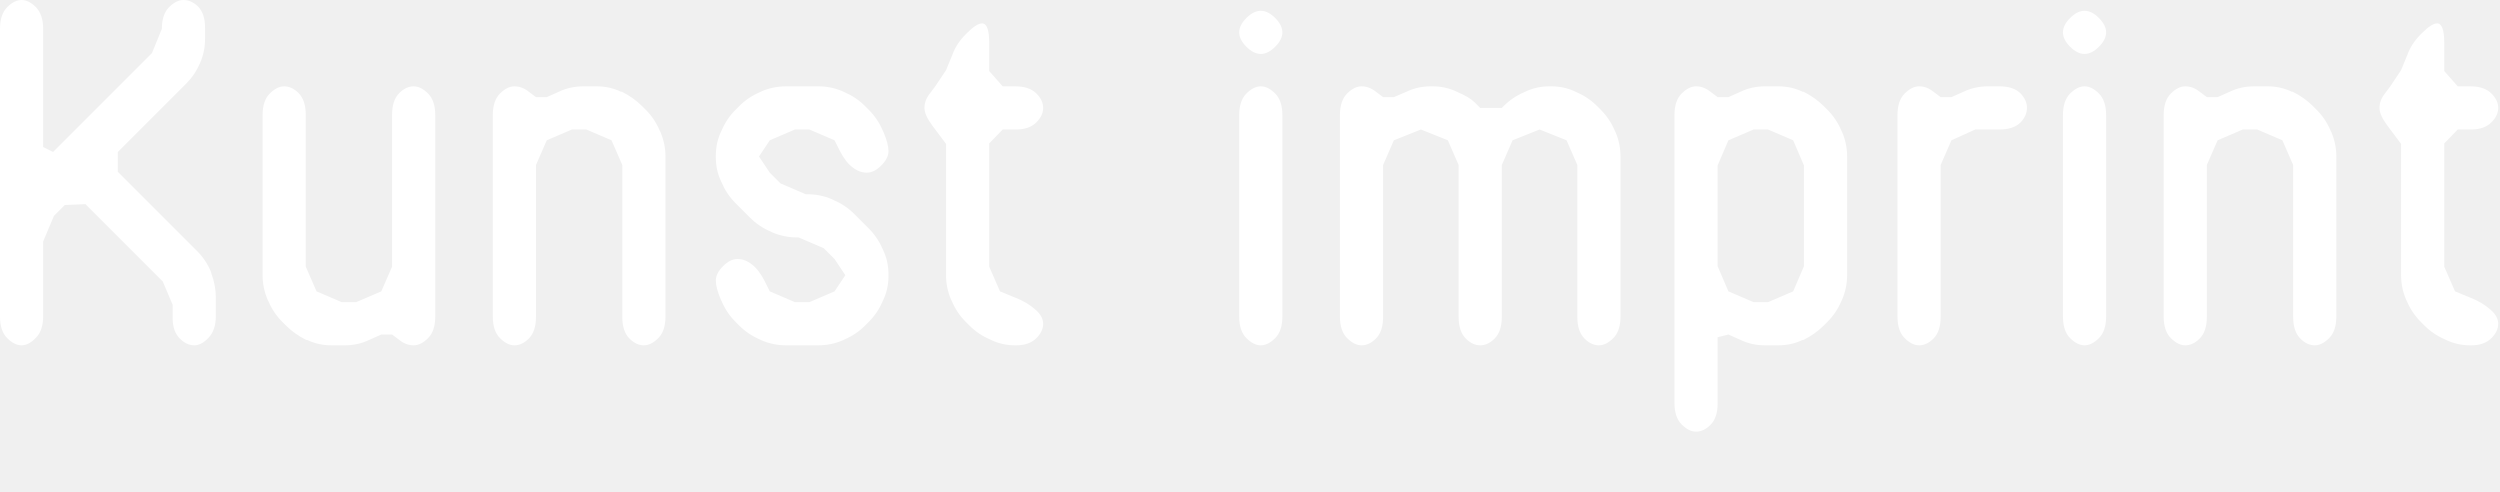
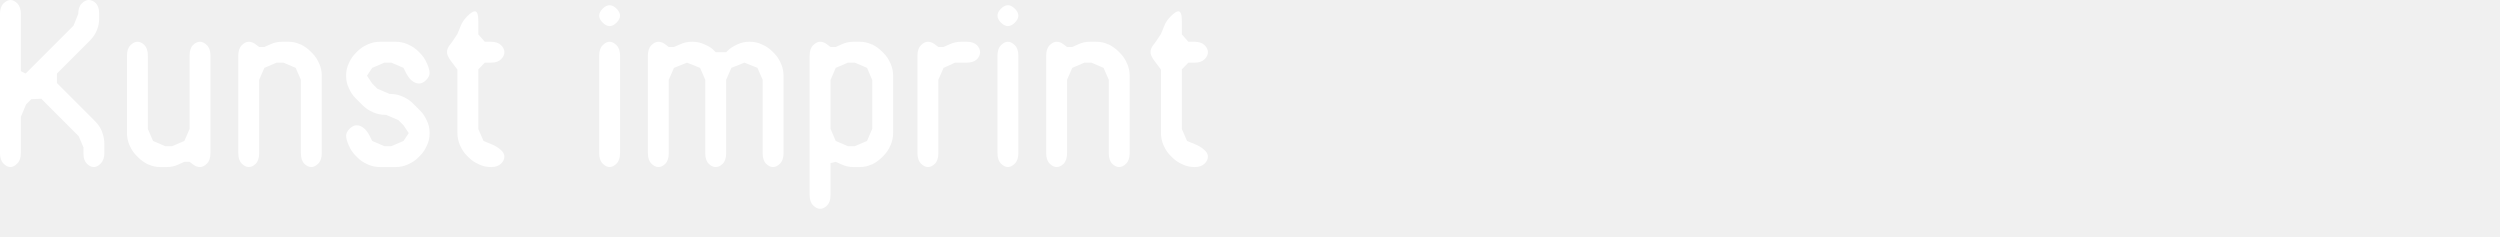
- <svg xmlns="http://www.w3.org/2000/svg" width="834px" height="164px" viewBox="0 0 834 164" version="1.1">
-   <g id="flist-kunst-imprint" stroke="none" stroke-width="1" fill="none" fill-rule="evenodd">
-     <path d="M64.8,115.2 C66.4,115.2 68,114.35 69.6,112.65 C71.2,110.95 72,108.55 72,105.45 L72,105.45 L72,99.3 C72,96.6 71.5,93.9 70.5,91.2 L70.5,91.2 L70.35,90.6 C69.25,88 67.7,85.7 65.7,83.7 L65.7,83.7 L39.3,57.3 L39.3,50.7 L62.25,27.75 C64.15,25.85 65.65,23.6 66.75,21 C67.85,18.5 68.4,15.85 68.4,13.05 L68.4,13.05 L68.4,9.15 C68.4,6.05 67.6,3.7 66,2.1 C64.5,0.7 62.9,0 61.2,0 C59.6,0 58,0.8 56.4,2.4 C54.8,4 54,6.4 54,9.6 L54,9.6 L50.7,17.7 L17.7,50.7 L14.4,49.05 L14.4,9.6 C14.4,6.5 13.6,4.1 12,2.4 C10.4,0.8 8.8,0 7.2,0 C5.6,0 4,0.8 2.4,2.4 C0.8,4 0,6.4 0,9.6 L0,9.6 L0,105.6 C0,108.8 0.8,111.2 2.4,112.8 C4,114.4 5.6,115.2 7.2,115.2 C8.8,115.2 10.4,114.35 12,112.65 C13.6,111.05 14.4,108.65 14.4,105.45 L14.4,105.45 L14.4,80.55 L18,72 L21.6,68.4 L28.5,68.1 L54.3,93.9 L57.6,101.7 L57.6,106.2 C57.6,109.1 58.4,111.35 60,112.95 C61.5,114.45 63.1,115.2 64.8,115.2 Z M115.05,115.2 C117.95,115.2 120.65,114.6 123.15,113.4 L123.15,113.4 L127.2,111.6 L130.8,111.6 L133.2,113.4 C134.7,114.6 136.3,115.2 138,115.2 C139.6,115.2 141.2,114.4 142.8,112.8 C144.4,111.2 145.2,108.8 145.2,105.6 L145.2,105.6 L145.2,38.4 C145.2,35.2 144.4,32.8 142.8,31.2 C141.2,29.6 139.6,28.8 138,28.8 C136.3,28.8 134.7,29.55 133.2,31.05 C131.6,32.65 130.8,35.05 130.8,38.25 L130.8,38.25 L130.8,88.95 L127.2,97.2 L118.8,100.8 L114,100.8 L105.6,97.2 L102,88.95 L102,38.25 C102,35.05 101.2,32.65 99.6,31.05 C98.1,29.55 96.5,28.8 94.8,28.8 C93.2,28.8 91.6,29.6 90,31.2 C88.4,32.8 87.6,35.2 87.6,38.4 L87.6,38.4 L87.6,91.8 C87.6,94.6 88.15,97.3 89.25,99.9 L89.25,99.9 L89.55,100.5 C90.65,103.1 92.2,105.4 94.2,107.4 L94.2,107.4 L95.4,108.6 C97.3,110.5 99.55,112.1 102.15,113.4 L102.15,113.4 L102.45,113.4 C104.95,114.6 107.65,115.2 110.55,115.2 L110.55,115.2 L115.05,115.2 Z M214.8,115.2 C216.4,115.2 218,114.4 219.6,112.8 C221.2,111.2 222,108.8 222,105.6 L222,105.6 L222,52.2 C222,49.4 221.45,46.7 220.35,44.1 L220.35,44.1 L220.05,43.5 C218.95,40.9 217.4,38.6 215.4,36.6 L215.4,36.6 L214.2,35.4 C212.3,33.5 210.05,31.9 207.45,30.6 L207.45,30.6 L207.15,30.6 C204.65,29.4 201.95,28.8 199.05,28.8 L199.05,28.8 L194.55,28.8 C191.65,28.8 188.95,29.4 186.45,30.6 L186.45,30.6 L182.4,32.4 L178.8,32.4 L176.4,30.6 C174.9,29.4 173.3,28.8 171.6,28.8 C170,28.8 168.4,29.6 166.8,31.2 C165.2,32.8 164.4,35.2 164.4,38.4 L164.4,38.4 L164.4,105.6 C164.4,108.8 165.2,111.2 166.8,112.8 C168.4,114.4 170,115.2 171.6,115.2 C173.3,115.2 174.9,114.45 176.4,112.95 C178,111.35 178.8,108.95 178.8,105.75 L178.8,105.75 L178.8,55.05 L182.4,46.8 L190.8,43.2 L195.6,43.2 L204,46.8 L207.6,55.05 L207.6,105.75 C207.6,108.95 208.4,111.35 210,112.95 C211.5,114.45 213.1,115.2 214.8,115.2 Z M273,115.2 C275.8,115.2 278.5,114.65 281.1,113.55 L281.1,113.55 L281.7,113.25 C284.3,112.15 286.6,110.6 288.6,108.6 L288.6,108.6 L289.8,107.4 C291.8,105.4 293.35,103.1 294.45,100.5 L294.45,100.5 L294.6,100.2 C295.8,97.7 296.4,95 296.4,92.1 L296.4,92.1 L296.4,91.5 C296.4,88.6 295.8,85.9 294.6,83.4 L294.6,83.4 L294.45,83.1 C293.35,80.5 291.8,78.2 289.8,76.2 L289.8,76.2 L285,71.4 C283,69.4 280.7,67.85 278.1,66.75 L278.1,66.75 L277.5,66.45 C274.9,65.35 272.2,64.8 269.4,64.8 L269.4,64.8 L268.8,64.8 L260.4,61.2 L256.8,57.6 L253.2,52.2 L256.8,46.8 L265.2,43.2 L270,43.2 L278.4,46.8 L280.2,50.4 C281.5,52.9 282.9,54.7 284.4,55.8 C285.9,57 287.5,57.6 289.2,57.6 C290.8,57.6 292.4,56.8 294,55.2 C295.6,53.6 296.4,52 296.4,50.4 C296.4,48.8 295.85,46.7 294.75,44.1 L294.75,44.1 L294.45,43.5 C293.35,40.9 291.8,38.6 289.8,36.6 L289.8,36.6 L288.6,35.4 C286.6,33.4 284.3,31.85 281.7,30.75 L281.7,30.75 L281.1,30.45 C278.5,29.35 275.8,28.8 273,28.8 L273,28.8 L262.2,28.8 C259.4,28.8 256.7,29.35 254.1,30.45 L254.1,30.45 L253.5,30.75 C250.9,31.85 248.6,33.4 246.6,35.4 L246.6,35.4 L245.4,36.6 C243.4,38.6 241.85,40.9 240.75,43.5 L240.75,43.5 L240.6,43.8 C239.4,46.3 238.8,49 238.8,51.9 L238.8,51.9 L238.8,52.5 C238.8,55.4 239.4,58.1 240.6,60.6 L240.6,60.6 L240.75,60.9 C241.85,63.5 243.4,65.8 245.4,67.8 L245.4,67.8 L250.2,72.6 C252.2,74.6 254.5,76.15 257.1,77.25 L257.1,77.25 L257.7,77.55 C260.3,78.65 263,79.2 265.8,79.2 L265.8,79.2 L266.4,79.2 L274.8,82.8 L278.4,86.4 L282,91.8 L278.4,97.2 L270,100.8 L265.2,100.8 L256.8,97.2 L255,93.6 C253.7,91.1 252.3,89.3 250.8,88.2 C249.3,87 247.7,86.4 246,86.4 C244.4,86.4 242.8,87.2 241.2,88.8 C239.6,90.4 238.8,92 238.8,93.6 C238.8,95.2 239.35,97.3 240.45,99.9 L240.45,99.9 L240.75,100.5 C241.85,103.1 243.4,105.4 245.4,107.4 L245.4,107.4 L246.6,108.6 C248.6,110.6 250.9,112.15 253.5,113.25 L253.5,113.25 L254.1,113.55 C256.7,114.65 259.4,115.2 262.2,115.2 L262.2,115.2 L273,115.2 Z M339,115.2 C341.9,115.2 344.15,114.4 345.75,112.8 C347.25,111.3 348,109.7 348,108 C348,106.3 347.1,104.7 345.3,103.2 C343.5,101.6 341.3,100.3 338.7,99.3 L338.7,99.3 L333.6,97.2 L330,88.95 L330,47.85 L334.5,43.2 L339,43.2 C341.9,43.2 344.15,42.4 345.75,40.8 C347.25,39.3 348,37.7 348,36 C348,34.3 347.25,32.7 345.75,31.2 C344.15,29.6 341.8,28.8 338.7,28.8 L338.7,28.8 L334.5,28.8 L330,23.7 L330,14.25 C330,9.95 329.2,7.8 327.6,7.8 C326.4,7.8 324.7,8.9 322.5,11.1 L322.5,11.1 L322.2,11.4 C320.1,13.5 318.6,15.8 317.7,18.3 L317.7,18.3 L315.6,23.4 L312,28.8 L310.2,31.2 C309,32.7 308.4,34.3 308.4,36 C308.4,37.6 309.3,39.6 311.1,42 L311.1,42 L315.6,48 L315.6,91.8 C315.6,94.6 316.15,97.3 317.25,99.9 L317.25,99.9 L317.55,100.5 C318.65,103.1 320.2,105.4 322.2,107.4 L322.2,107.4 L323.4,108.6 C325.4,110.6 327.7,112.15 330.3,113.25 L330.3,113.25 L330.6,113.4 C333.1,114.6 335.8,115.2 338.7,115.2 L338.7,115.2 L339,115.2 Z M420.6,18 C422.2,18 423.8,17.2 425.4,15.6 C427,14 427.8,12.4 427.8,10.8 C427.8,9.2 427,7.6 425.4,6 C423.8,4.4 422.2,3.6 420.6,3.6 C419,3.6 417.4,4.4 415.8,6 C414.2,7.6 413.4,9.2 413.4,10.8 C413.4,12.4 414.2,14 415.8,15.6 C417.4,17.2 419,18 420.6,18 Z M420.6,115.2 C422.2,115.2 423.8,114.4 425.4,112.8 C427,111.2 427.8,108.8 427.8,105.6 L427.8,105.6 L427.8,38.4 C427.8,35.2 427,32.8 425.4,31.2 C423.8,29.6 422.2,28.8 420.6,28.8 C419,28.8 417.4,29.6 415.8,31.2 C414.2,32.8 413.4,35.2 413.4,38.4 L413.4,38.4 L413.4,105.6 C413.4,108.8 414.2,111.2 415.8,112.8 C417.4,114.4 419,115.2 420.6,115.2 Z M533.4,115.2 C535,115.2 536.6,114.4 538.2,112.8 C539.8,111.2 540.6,108.8 540.6,105.6 L540.6,105.6 L540.6,52.2 C540.6,49.4 540.05,46.7 538.95,44.1 L538.95,44.1 L538.65,43.5 C537.55,40.9 536,38.6 534,36.6 L534,36.6 L532.8,35.4 C530.8,33.4 528.5,31.85 525.9,30.75 L525.9,30.75 L525.6,30.6 C523.1,29.4 520.4,28.8 517.5,28.8 L517.5,28.8 L516.9,28.8 C514,28.8 511.3,29.4 508.8,30.6 L508.8,30.6 L508.5,30.75 C505.9,31.85 503.6,33.4 501.6,35.4 L501.6,35.4 L501,36 L493.8,36 L492,34.2 C490.8,33 488.9,31.85 486.3,30.75 L486.3,30.75 L486,30.6 C483.5,29.4 480.8,28.8 477.9,28.8 L477.9,28.8 L477.3,28.8 C474.4,28.8 471.7,29.4 469.2,30.6 L469.2,30.6 L465,32.4 L461.4,32.4 L459,30.6 C457.5,29.4 455.9,28.8 454.2,28.8 C452.6,28.8 451,29.6 449.4,31.2 C447.8,32.8 447,35.2 447,38.4 L447,38.4 L447,105.6 C447,108.8 447.8,111.2 449.4,112.8 C451,114.4 452.6,115.2 454.2,115.2 C455.9,115.2 457.5,114.45 459,112.95 C460.6,111.35 461.4,108.95 461.4,105.75 L461.4,105.75 L461.4,55.05 L465,46.8 L474,43.2 L483,46.8 L486.6,55.05 L486.6,105.75 C486.6,108.95 487.4,111.35 489,112.95 C490.5,114.45 492.1,115.2 493.8,115.2 C495.5,115.2 497.1,114.45 498.6,112.95 C500.2,111.35 501,108.95 501,105.75 L501,105.75 L501,55.05 L504.6,46.8 L513.6,43.2 L522.6,46.8 L526.2,55.05 L526.2,105.75 C526.2,108.95 527,111.35 528.6,112.95 C530.1,114.45 531.7,115.2 533.4,115.2 Z M565.8,144 C567.5,144 569.1,143.25 570.6,141.75 C572.2,140.15 573,137.8 573,134.7 L573,134.7 L573,112.5 L576.6,111.6 L580.65,113.4 C583.15,114.6 585.85,115.2 588.75,115.2 L588.75,115.2 L593.25,115.2 C596.15,115.2 598.85,114.6 601.35,113.4 L601.35,113.4 L601.65,113.4 C604.25,112.1 606.5,110.5 608.4,108.6 L608.4,108.6 L609.6,107.4 C611.6,105.4 613.15,103.1 614.25,100.5 L614.25,100.5 L614.55,99.9 C615.65,97.3 616.2,94.6 616.2,91.8 L616.2,91.8 L616.2,52.2 C616.2,49.4 615.65,46.7 614.55,44.1 L614.55,44.1 L614.25,43.5 C613.15,40.9 611.6,38.6 609.6,36.6 L609.6,36.6 L608.4,35.4 C606.5,33.5 604.25,31.9 601.65,30.6 L601.65,30.6 L601.35,30.6 C598.85,29.4 596.15,28.8 593.25,28.8 L593.25,28.8 L588.75,28.8 C585.85,28.8 583.15,29.4 580.65,30.6 L580.65,30.6 L576.6,32.4 L573,32.4 L570.6,30.6 C569.1,29.4 567.5,28.8 565.8,28.8 C564.2,28.8 562.6,29.6 561,31.2 C559.4,32.8 558.6,35.2 558.6,38.4 L558.6,38.4 L558.6,134.4 C558.6,137.6 559.4,140 561,141.6 C562.6,143.2 564.2,144 565.8,144 Z M589.8,100.8 L585,100.8 L576.6,97.2 L573,88.8 L573,55.2 L576.6,46.8 L585,43.2 L589.8,43.2 L598.2,46.8 L601.8,55.2 L601.8,88.8 L598.2,97.2 L589.8,100.8 Z M640.2,115.2 C641.9,115.2 643.5,114.45 645,112.95 C646.6,111.35 647.4,108.95 647.4,105.75 L647.4,105.75 L647.4,55.05 L651,46.8 L658.95,43.2 L667.05,43.2 C670.15,43.2 672.5,42.4 674.1,40.8 C675.5,39.3 676.2,37.7 676.2,36 C676.2,34.3 675.5,32.7 674.1,31.2 C672.5,29.6 670.15,28.8 667.05,28.8 L667.05,28.8 L663.15,28.8 C660.25,28.8 657.55,29.4 655.05,30.6 L655.05,30.6 L651,32.4 L647.4,32.4 L645,30.6 C643.5,29.4 641.9,28.8 640.2,28.8 C638.6,28.8 637,29.6 635.4,31.2 C633.8,32.8 633,35.2 633,38.4 L633,38.4 L633,105.6 C633,108.8 633.8,111.2 635.4,112.8 C637,114.4 638.6,115.2 640.2,115.2 Z M695.4,18 C697,18 698.6,17.2 700.2,15.6 C701.8,14 702.6,12.4 702.6,10.8 C702.6,9.2 701.8,7.6 700.2,6 C698.6,4.4 697,3.6 695.4,3.6 C693.8,3.6 692.2,4.4 690.6,6 C689,7.6 688.2,9.2 688.2,10.8 C688.2,12.4 689,14 690.6,15.6 C692.2,17.2 693.8,18 695.4,18 Z M695.4,115.2 C697,115.2 698.6,114.4 700.2,112.8 C701.8,111.2 702.6,108.8 702.6,105.6 L702.6,105.6 L702.6,38.4 C702.6,35.2 701.8,32.8 700.2,31.2 C698.6,29.6 697,28.8 695.4,28.8 C693.8,28.8 692.2,29.6 690.6,31.2 C689,32.8 688.2,35.2 688.2,38.4 L688.2,38.4 L688.2,105.6 C688.2,108.8 689,111.2 690.6,112.8 C692.2,114.4 693.8,115.2 695.4,115.2 Z M772.2,115.2 C773.8,115.2 775.4,114.4 777,112.8 C778.6,111.2 779.4,108.8 779.4,105.6 L779.4,105.6 L779.4,52.2 C779.4,49.4 778.85,46.7 777.75,44.1 L777.75,44.1 L777.45,43.5 C776.35,40.9 774.8,38.6 772.8,36.6 L772.8,36.6 L771.6,35.4 C769.7,33.5 767.45,31.9 764.85,30.6 L764.85,30.6 L764.55,30.6 C762.05,29.4 759.35,28.8 756.45,28.8 L756.45,28.8 L751.95,28.8 C749.05,28.8 746.35,29.4 743.85,30.6 L743.85,30.6 L739.8,32.4 L736.2,32.4 L733.8,30.6 C732.3,29.4 730.7,28.8 729,28.8 C727.4,28.8 725.8,29.6 724.2,31.2 C722.6,32.8 721.8,35.2 721.8,38.4 L721.8,38.4 L721.8,105.6 C721.8,108.8 722.6,111.2 724.2,112.8 C725.8,114.4 727.4,115.2 729,115.2 C730.7,115.2 732.3,114.45 733.8,112.95 C735.4,111.35 736.2,108.95 736.2,105.75 L736.2,105.75 L736.2,55.05 L739.8,46.8 L748.2,43.2 L753,43.2 L761.4,46.8 L765,55.05 L765,105.75 C765,108.95 765.8,111.35 767.4,112.95 C768.9,114.45 770.5,115.2 772.2,115.2 Z M824.4,115.2 C827.3,115.2 829.55,114.4 831.15,112.8 C832.65,111.3 833.4,109.7 833.4,108 C833.4,106.3 832.5,104.7 830.7,103.2 C828.9,101.6 826.7,100.3 824.1,99.3 L824.1,99.3 L819,97.2 L815.4,88.95 L815.4,47.85 L819.9,43.2 L824.4,43.2 C827.3,43.2 829.55,42.4 831.15,40.8 C832.65,39.3 833.4,37.7 833.4,36 C833.4,34.3 832.65,32.7 831.15,31.2 C829.55,29.6 827.2,28.8 824.1,28.8 L824.1,28.8 L819.9,28.8 L815.4,23.7 L815.4,14.25 C815.4,9.95 814.6,7.8 813,7.8 C811.8,7.8 810.1,8.9 807.9,11.1 L807.9,11.1 L807.6,11.4 C805.5,13.5 804,15.8 803.1,18.3 L803.1,18.3 L801,23.4 L797.4,28.8 L795.6,31.2 C794.4,32.7 793.8,34.3 793.8,36 C793.8,37.6 794.7,39.6 796.5,42 L796.5,42 L801,48 L801,91.8 C801,94.6 801.55,97.3 802.65,99.9 L802.65,99.9 L802.95,100.5 C804.05,103.1 805.6,105.4 807.6,107.4 L807.6,107.4 L808.8,108.6 C810.8,110.6 813.1,112.15 815.7,113.25 L815.7,113.25 L816,113.4 C818.5,114.6 821.2,115.2 824.1,115.2 L824.1,115.2 L824.4,115.2 Z" fill="#FFFFFF" fill-rule="nonzero" />
-   </g>
+ <svg xmlns="http://www.w3.org/2000/svg" width="1736" height="164">
+   <path d="M65.219 116c1.61 0 3.22-.856 4.83-2.568 1.611-1.712 2.416-4.128 2.416-7.25V99.99c0-2.72-.503-5.438-1.51-8.157l-.15-.604a21.688 21.688 0 00-4.68-6.948L39.553 57.698v-6.646l23.098-23.11c1.912-1.912 3.422-4.178 4.53-6.796 1.106-2.518 1.66-5.186 1.66-8.005V9.214c0-3.122-.805-5.488-2.416-7.1C64.916.705 63.306 0 61.596 0c-1.61 0-3.221.806-4.832 2.417-1.61 1.61-2.415 4.027-2.415 7.25l-3.321 8.156-33.214 33.23-3.321-1.662V9.667c0-3.122-.805-5.539-2.415-7.25C10.468.806 8.857 0 7.247 0c-1.61 0-3.221.806-4.831 2.417C.806 4.027 0 6.444 0 9.667v96.666c0 3.223.805 5.64 2.416 7.25 1.61 1.611 3.22 2.417 4.83 2.417 1.61 0 3.221-.856 4.832-2.568 1.61-1.61 2.415-4.027 2.415-7.25V81.11l3.623-8.609 3.624-3.625 6.944-.302 25.967 25.98 3.321 7.853v4.531c0 2.92.805 5.186 2.416 6.797 1.51 1.51 3.12 2.266 4.83 2.266zm50.574 0c2.92 0 5.637-.604 8.153-1.813l4.076-1.812h3.623l2.416 1.813c1.51 1.208 3.12 1.812 4.83 1.812 1.611 0 3.221-.806 4.832-2.417 1.61-1.61 2.415-4.027 2.415-7.25V38.667c0-3.223-.805-5.64-2.415-7.25-1.61-1.611-3.221-2.417-4.831-2.417-1.711 0-3.322.755-4.831 2.266-1.61 1.61-2.416 4.027-2.416 7.25v51.052l-3.623 8.307-8.454 3.625h-4.831l-8.455-3.625-3.623-8.307V38.516c0-3.223-.805-5.64-2.415-7.25-1.51-1.51-3.12-2.266-4.831-2.266-1.61 0-3.221.806-4.831 2.417-1.61 1.61-2.416 4.027-2.416 7.25v53.77c0 2.82.554 5.539 1.66 8.157l.303.604a21.688 21.688 0 004.68 6.948l1.207 1.208c1.913 1.913 4.177 3.524 6.794 4.834h.302c2.516 1.208 5.234 1.812 8.152 1.812h4.53zm100.395 0c1.61 0 3.22-.806 4.83-2.417 1.611-1.61 2.416-4.027 2.416-7.25v-53.77c0-2.82-.553-5.539-1.66-8.157l-.302-.604a21.688 21.688 0 00-4.68-6.948l-1.208-1.208c-1.912-1.913-4.177-3.524-6.794-4.834h-.302c-2.516-1.208-5.233-1.812-8.152-1.812h-4.529c-2.919 0-5.636.604-8.152 1.813l-4.076 1.812h-3.624l-2.415-1.813c-1.51-1.208-3.12-1.812-4.831-1.812-1.61 0-3.22.806-4.831 2.417-1.61 1.61-2.416 4.027-2.416 7.25v67.666c0 3.223.805 5.64 2.416 7.25 1.61 1.611 3.22 2.417 4.83 2.417 1.712 0 3.322-.755 4.832-2.266 1.61-1.61 2.415-4.027 2.415-7.25V55.432l3.624-8.307 8.454-3.625h4.83l8.455 3.625 3.623 8.307v51.052c0 3.223.806 5.64 2.416 7.25 1.51 1.51 3.12 2.266 4.83 2.266zm58.576 0c2.818 0 5.535-.554 8.152-1.661l.604-.303a21.677 21.677 0 006.945-4.682l1.207-1.208a21.688 21.688 0 004.68-6.948l.151-.302c1.208-2.518 1.812-5.236 1.812-8.156v-.605c0-2.92-.604-5.638-1.812-8.156l-.15-.302a21.688 21.688 0 00-4.68-6.948l-4.832-4.833a21.677 21.677 0 00-6.944-4.682l-.604-.303a20.711 20.711 0 00-8.152-1.661h-.604l-8.455-3.625L258.46 58l-3.623-5.438 3.623-5.437 8.454-3.625h4.832l8.454 3.625 1.811 3.625c1.309 2.517 2.718 4.33 4.228 5.438 1.51 1.208 3.12 1.812 4.83 1.812 1.61 0 3.221-.806 4.832-2.417 1.61-1.61 2.415-3.222 2.415-4.833 0-1.611-.553-3.726-1.66-6.344l-.303-.604a21.688 21.688 0 00-4.68-6.948l-1.207-1.208a21.677 21.677 0 00-6.945-4.682l-.604-.303A20.711 20.711 0 00274.764 29h-10.87c-2.818 0-5.535.554-8.152 1.661l-.604.303a21.677 21.677 0 00-6.945 4.682l-1.207 1.208a21.688 21.688 0 00-4.68 6.948l-.151.302c-1.208 2.518-1.812 5.236-1.812 8.156v.605c0 2.92.604 5.638 1.812 8.156l.15.302a21.688 21.688 0 004.68 6.948l4.832 4.833a21.677 21.677 0 006.944 4.682l.604.303a20.711 20.711 0 008.152 1.661h.604l8.455 3.625L280.199 87l3.623 5.438-3.623 5.437-8.454 3.625h-4.832l-8.454-3.625-1.811-3.625c-1.309-2.517-2.718-4.33-4.228-5.438-1.51-1.208-3.12-1.812-4.83-1.812-1.61 0-3.221.806-4.832 2.417-1.61 1.61-2.415 3.222-2.415 4.833 0 1.611.553 3.726 1.66 6.344l.303.604a21.688 21.688 0 004.68 6.948l1.207 1.208a21.677 21.677 0 006.945 4.682l.604.303a20.711 20.711 0 008.152 1.661h10.87zm66.426 0c2.92 0 5.184-.806 6.794-2.417 1.51-1.51 2.264-3.121 2.264-4.833 0-1.712-.905-3.323-2.717-4.833-1.812-1.611-4.026-2.92-6.643-3.927l-5.133-2.115-3.623-8.307V48.182l4.53-4.682h4.528c2.92 0 5.184-.806 6.794-2.417 1.51-1.51 2.264-3.121 2.264-4.833 0-1.712-.754-3.323-2.264-4.833-1.61-1.611-3.976-2.417-7.096-2.417h-4.227l-4.529-5.135v-9.516c0-4.33-.805-6.495-2.415-6.495-1.208 0-2.92 1.108-5.133 3.323l-.302.302c-2.114 2.115-3.623 4.43-4.53 6.948l-2.113 5.136L314.016 29l-1.812 2.417c-1.208 1.51-1.811 3.121-1.811 4.833 0 1.611.905 3.625 2.717 6.042l4.53 6.041v44.105c0 2.819.553 5.538 1.66 8.156l.302.604a21.688 21.688 0 004.68 6.948l1.208 1.208a21.677 21.677 0 006.944 4.682l.302.151c2.516 1.209 5.234 1.813 8.152 1.813h.302zm82.128-97.875c1.61 0 3.22-.806 4.83-2.417 1.61-1.61 2.416-3.222 2.416-4.833 0-1.611-.805-3.222-2.415-4.833-1.61-1.611-3.221-2.417-4.831-2.417-1.61 0-3.221.806-4.831 2.417-1.61 1.61-2.416 3.222-2.416 4.833 0 1.611.805 3.222 2.416 4.833 1.61 1.611 3.22 2.417 4.83 2.417zm0 97.875c1.61 0 3.22-.806 4.83-2.417 1.61-1.61 2.416-4.027 2.416-7.25V38.667c0-3.223-.805-5.64-2.415-7.25-1.61-1.611-3.221-2.417-4.831-2.417-1.61 0-3.221.806-4.831 2.417-1.61 1.61-2.416 4.027-2.416 7.25v67.666c0 3.223.805 5.64 2.416 7.25 1.61 1.611 3.22 2.417 4.83 2.417zm113.528 0c1.61 0 3.221-.806 4.831-2.417 1.61-1.61 2.416-4.027 2.416-7.25v-53.77c0-2.82-.554-5.539-1.66-8.157l-.303-.604a21.688 21.688 0 00-4.68-6.948l-1.207-1.208a21.677 21.677 0 00-6.945-4.682l-.302-.151C526.48 29.604 523.762 29 520.844 29h-.604c-2.919 0-5.636.604-8.153 1.813l-.302.15a21.677 21.677 0 00-6.944 4.683l-.604.604h-7.246l-1.812-1.813c-1.208-1.208-3.12-2.366-5.737-3.473l-.302-.151c-2.516-1.209-5.233-1.813-8.152-1.813h-.604c-2.919 0-5.636.604-8.152 1.813l-4.228 1.812h-3.623l-2.415-1.813c-1.51-1.208-3.12-1.812-4.831-1.812-1.61 0-3.221.806-4.831 2.417-1.61 1.61-2.416 4.027-2.416 7.25v67.666c0 3.223.805 5.64 2.416 7.25 1.61 1.611 3.22 2.417 4.83 2.417 1.712 0 3.322-.755 4.832-2.266 1.61-1.61 2.415-4.027 2.415-7.25V55.432l3.623-8.307 9.059-3.625 9.058 3.625 3.623 8.307v51.052c0 3.223.805 5.64 2.416 7.25 1.51 1.51 3.12 2.266 4.83 2.266 1.712 0 3.322-.755 4.832-2.266 1.61-1.61 2.415-4.027 2.415-7.25V55.432l3.623-8.307 9.058-3.625 9.059 3.625 3.623 8.307v51.052c0 3.223.805 5.64 2.415 7.25 1.51 1.51 3.12 2.266 4.831 2.266zm32.61 29c1.71 0 3.321-.755 4.83-2.266 1.611-1.61 2.416-3.977 2.416-7.099v-22.354l3.623-.906 4.077 1.813c2.516 1.208 5.233 1.812 8.152 1.812h4.53c2.918 0 5.635-.604 8.151-1.813h.302c2.617-1.309 4.882-2.92 6.794-4.833l1.208-1.208a21.688 21.688 0 004.68-6.948l.302-.604a20.738 20.738 0 001.66-8.156V52.562c0-2.819-.553-5.538-1.66-8.156l-.302-.604a21.688 21.688 0 00-4.68-6.948l-1.208-1.208c-1.912-1.913-4.177-3.524-6.794-4.834h-.302C602.72 29.605 600.002 29 597.083 29h-4.529c-2.919 0-5.636.604-8.152 1.813l-4.077 1.812h-3.623l-2.415-1.813c-1.51-1.208-3.12-1.812-4.831-1.812-1.61 0-3.221.806-4.831 2.417-1.61 1.61-2.416 4.027-2.416 7.25v96.666c0 3.223.805 5.64 2.416 7.25 1.61 1.611 3.22 2.417 4.83 2.417zm24.155-43.5h-4.831l-8.455-3.625-3.623-8.458V55.583l3.623-8.458 8.455-3.625h4.83l8.455 3.625 3.623 8.458v33.834l-3.623 8.458-8.454 3.625zm50.725 14.5c1.711 0 3.322-.755 4.831-2.266 1.61-1.61 2.416-4.027 2.416-7.25V55.432l3.623-8.307 8.002-3.625h8.152c3.12 0 5.485-.806 7.095-2.417 1.41-1.51 2.114-3.121 2.114-4.833 0-1.712-.704-3.323-2.114-4.833-1.61-1.611-3.975-2.417-7.095-2.417h-3.925c-2.919 0-5.636.604-8.153 1.813l-4.076 1.812h-3.623l-2.416-1.813c-1.51-1.208-3.12-1.812-4.83-1.812-1.61 0-3.221.806-4.832 2.417-1.61 1.61-2.415 4.027-2.415 7.25v67.666c0 3.223.805 5.64 2.415 7.25 1.61 1.611 3.221 2.417 4.831 2.417zm55.557-97.875c1.61 0 3.22-.806 4.831-2.417 1.61-1.61 2.416-3.222 2.416-4.833 0-1.611-.806-3.222-2.416-4.833-1.61-1.611-3.22-2.417-4.83-2.417-1.611 0-3.222.806-4.832 2.417-1.61 1.61-2.415 3.222-2.415 4.833 0 1.611.805 3.222 2.415 4.833 1.61 1.611 3.22 2.417 4.831 2.417zm0 97.875c1.61 0 3.22-.806 4.831-2.417 1.61-1.61 2.416-4.027 2.416-7.25V38.667c0-3.223-.806-5.64-2.416-7.25-1.61-1.611-3.22-2.417-4.83-2.417-1.611 0-3.222.806-4.832 2.417-1.61 1.61-2.415 4.027-2.415 7.25v67.666c0 3.223.805 5.64 2.415 7.25 1.61 1.611 3.22 2.417 4.831 2.417zm77.296 0c1.61 0 3.221-.806 4.831-2.417 1.61-1.61 2.416-4.027 2.416-7.25v-53.77c0-2.82-.554-5.539-1.66-8.157l-.303-.604a21.688 21.688 0 00-4.68-6.948l-1.208-1.208c-1.912-1.913-4.176-3.524-6.793-4.834h-.302c-2.516-1.208-5.234-1.812-8.152-1.812h-4.53c-2.918 0-5.636.604-8.152 1.813l-4.076 1.812h-3.623l-2.416-1.813c-1.51-1.208-3.12-1.812-4.83-1.812-1.611 0-3.221.806-4.832 2.417-1.61 1.61-2.415 4.027-2.415 7.25v67.666c0 3.223.805 5.64 2.415 7.25 1.61 1.611 3.22 2.417 4.831 2.417 1.711 0 3.322-.755 4.831-2.266 1.61-1.61 2.416-4.027 2.416-7.25V55.432l3.623-8.307 8.454-3.625h4.831l8.455 3.625 3.623 8.307v51.052c0 3.223.805 5.64 2.415 7.25 1.51 1.51 3.12 2.266 4.831 2.266zm52.538 0c2.918 0 5.183-.806 6.793-2.417 1.51-1.51 2.265-3.121 2.265-4.833 0-1.712-.906-3.323-2.718-4.833-1.811-1.611-4.026-2.92-6.642-3.927l-5.133-2.115-3.624-8.307V48.182l4.53-4.682h4.529c2.918 0 5.183-.806 6.793-2.417 1.51-1.51 2.265-3.121 2.265-4.833 0-1.712-.755-3.323-2.265-4.833-1.61-1.611-3.975-2.417-7.095-2.417h-4.228l-4.529-5.135v-9.516c0-4.33-.805-6.495-2.415-6.495-1.208 0-2.919 1.108-5.133 3.323l-.302.302c-2.114 2.115-3.623 4.43-4.53 6.948l-2.113 5.136L802.552 29l-1.812 2.417c-1.207 1.51-1.811 3.121-1.811 4.833 0 1.611.906 3.625 2.717 6.042l4.53 6.041v44.105c0 2.819.553 5.538 1.66 8.156l.302.604a21.688 21.688 0 004.68 6.948l1.208 1.208a21.677 21.677 0 006.944 4.682l.302.151c2.516 1.209 5.234 1.813 8.153 1.813h.302z" fill="#FFF" fill-rule="nonzero" />
</svg>
